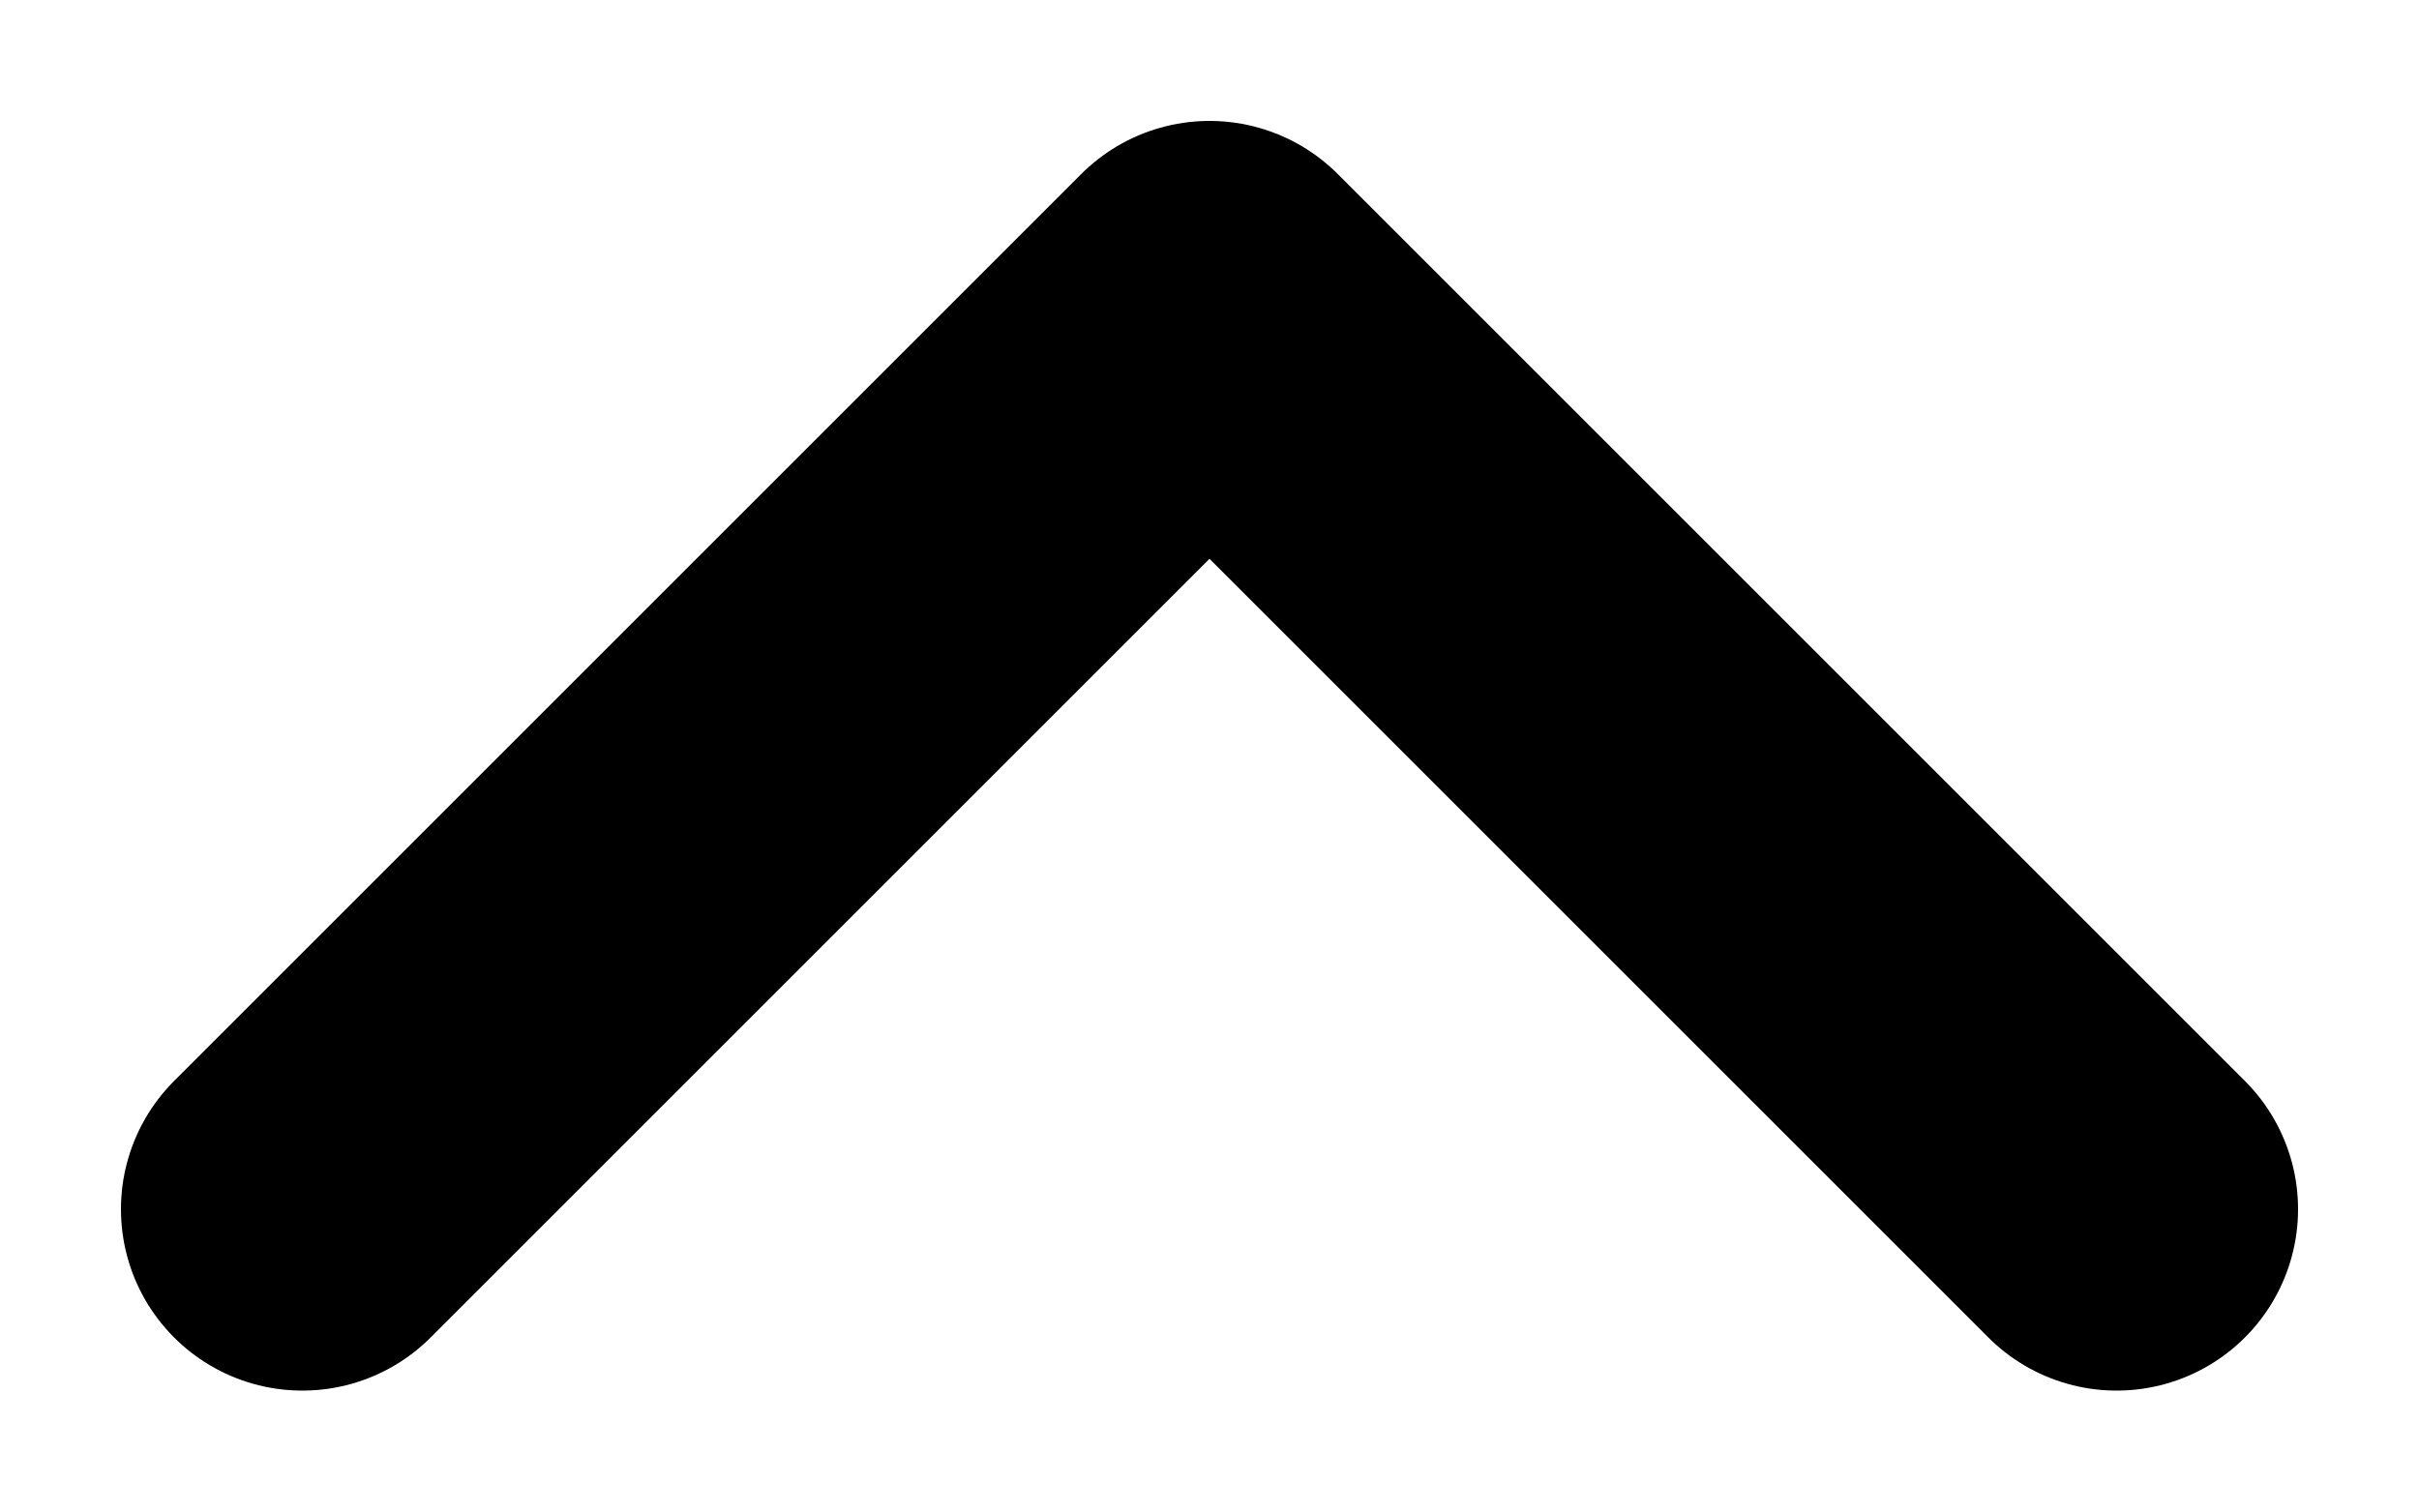
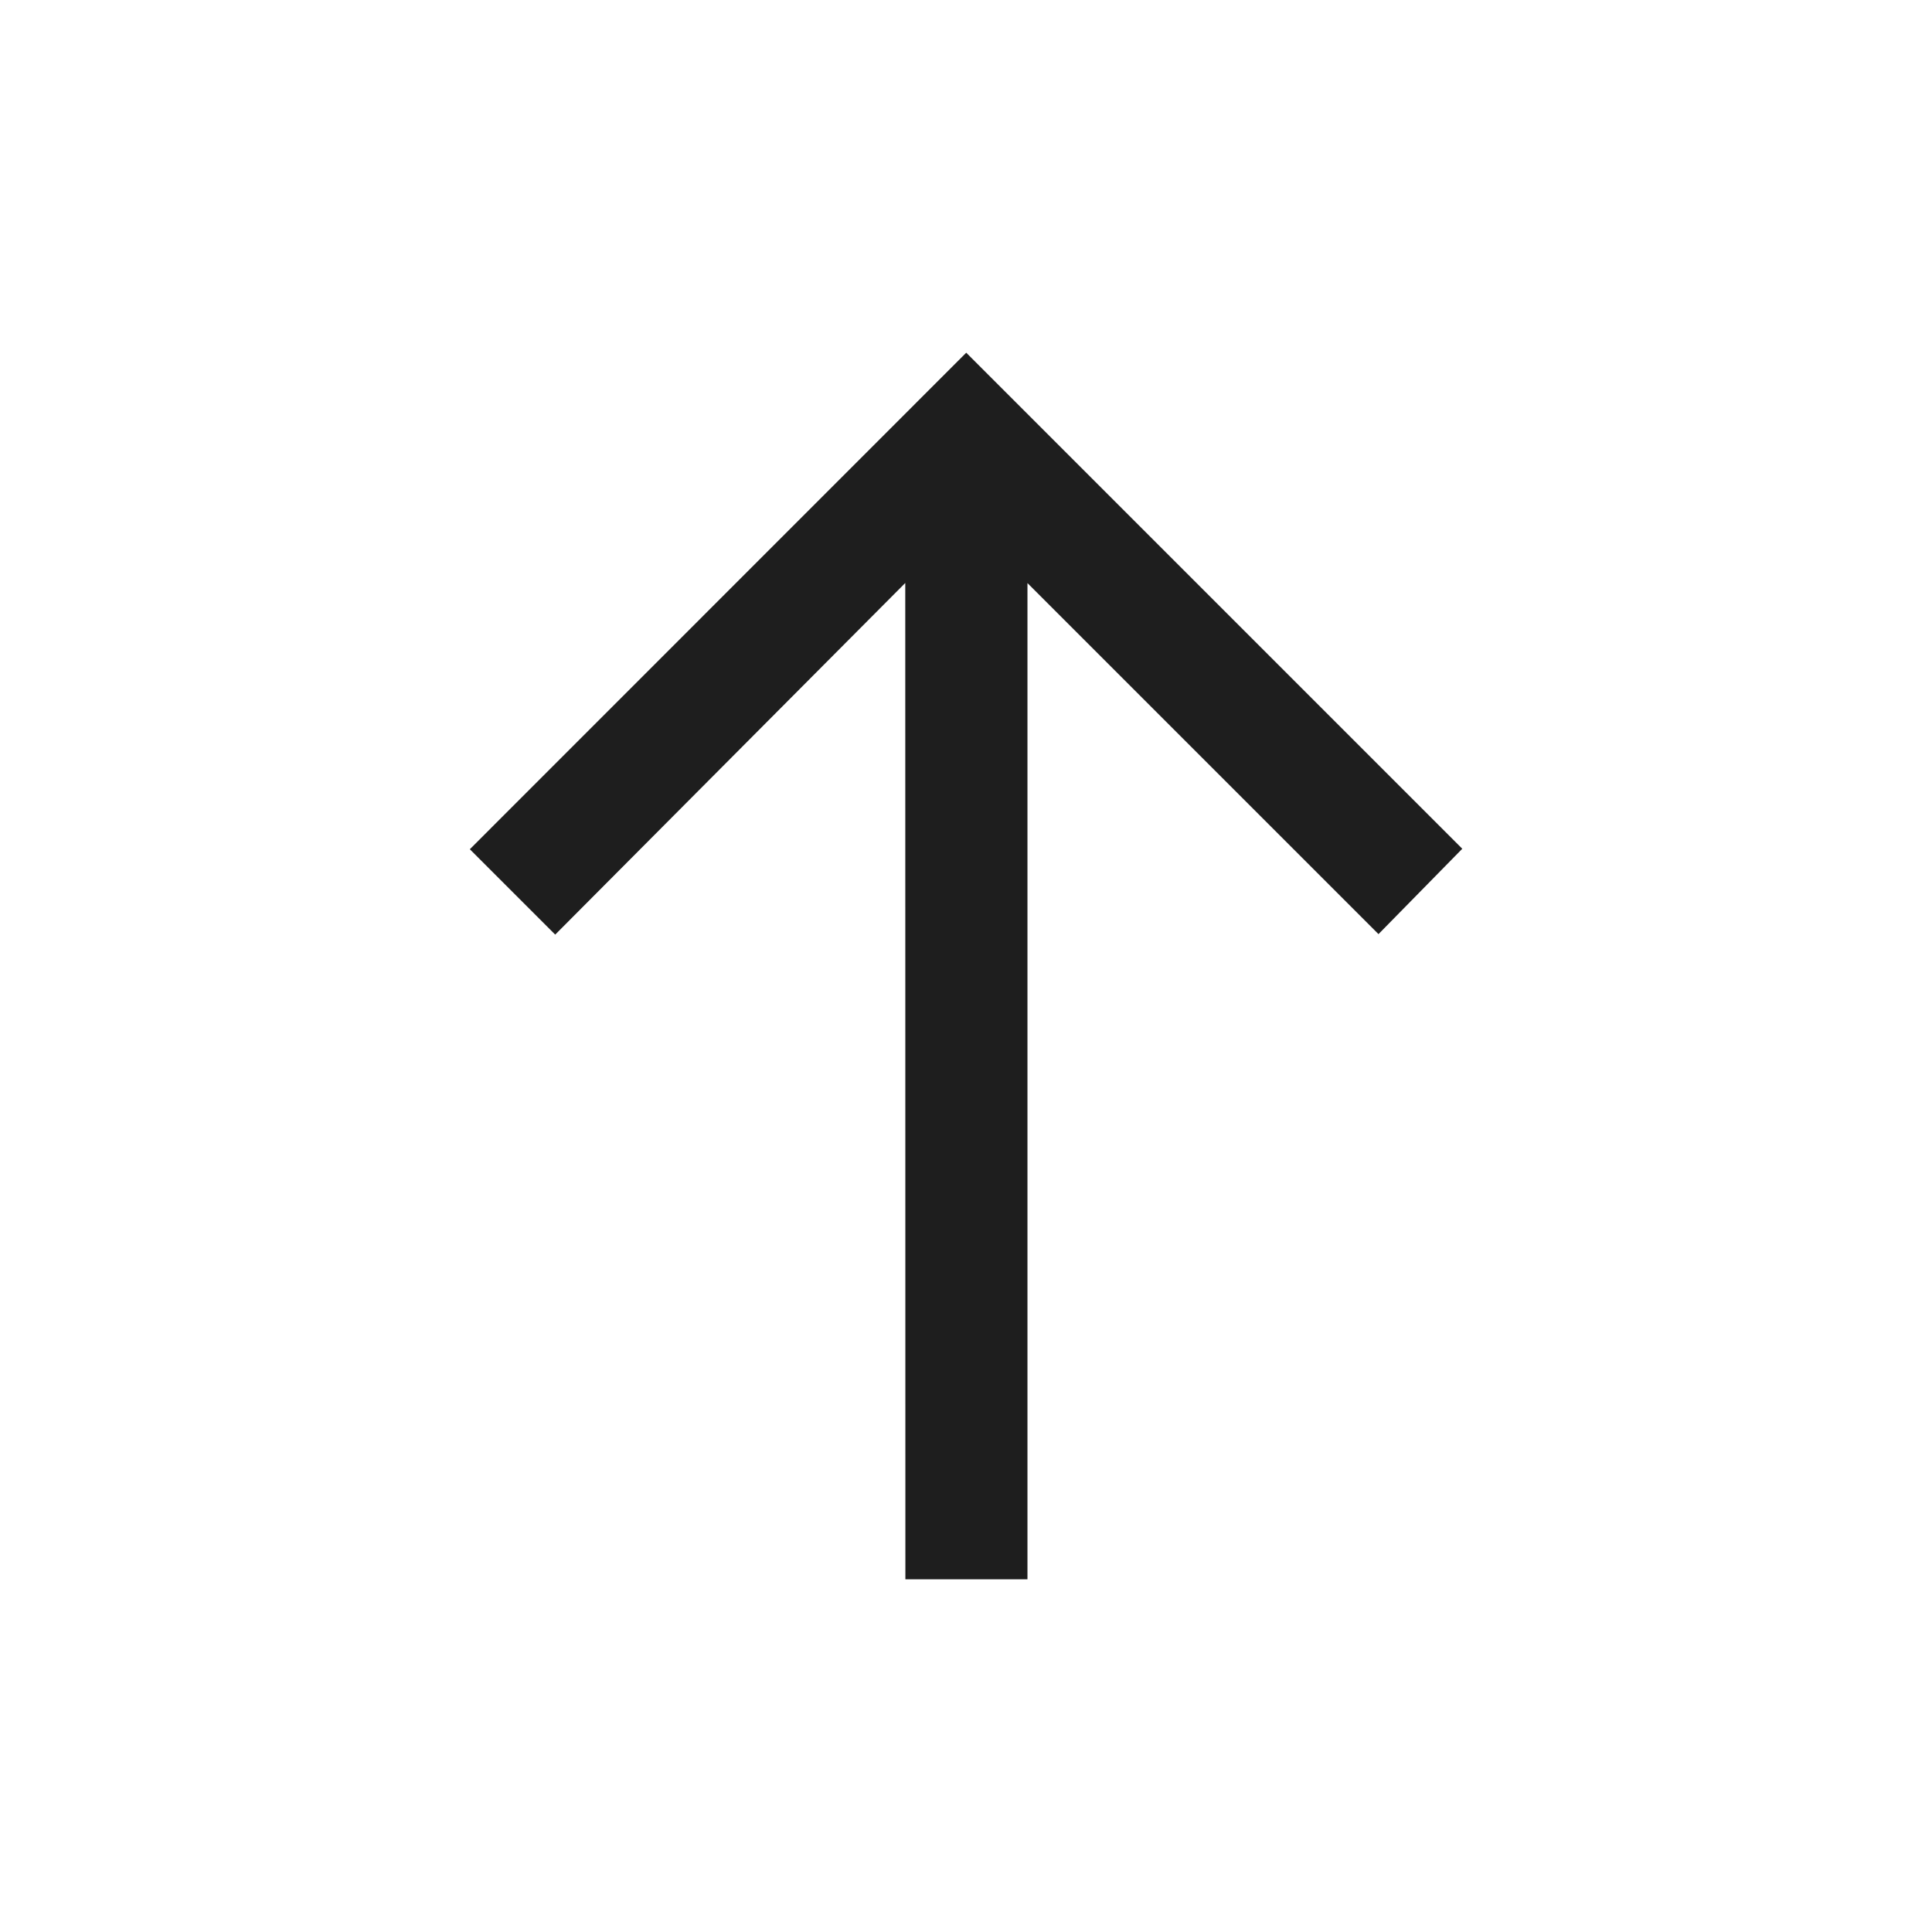
- <svg xmlns="http://www.w3.org/2000/svg" width="8" height="5" viewBox="0 0 8 5" fill="none">
-   <path d="M1 4L4 1L7 4" stroke="currentColor" stroke-width="1.2" stroke-linecap="round" stroke-linejoin="round" />
+ <svg xmlns="http://www.w3.org/2000/svg" width="16" height="16" viewBox="0 0 16 16" fill="none">
+   <path d="M7.497 4.828L7.498 13.079L8.509 13.079L8.509 4.829L11.416 7.736L12.11 7.029L8.002 2.921L3.891 7.033L4.598 7.74L7.497 4.828Z" fill="#1E1E1E" />
</svg>
